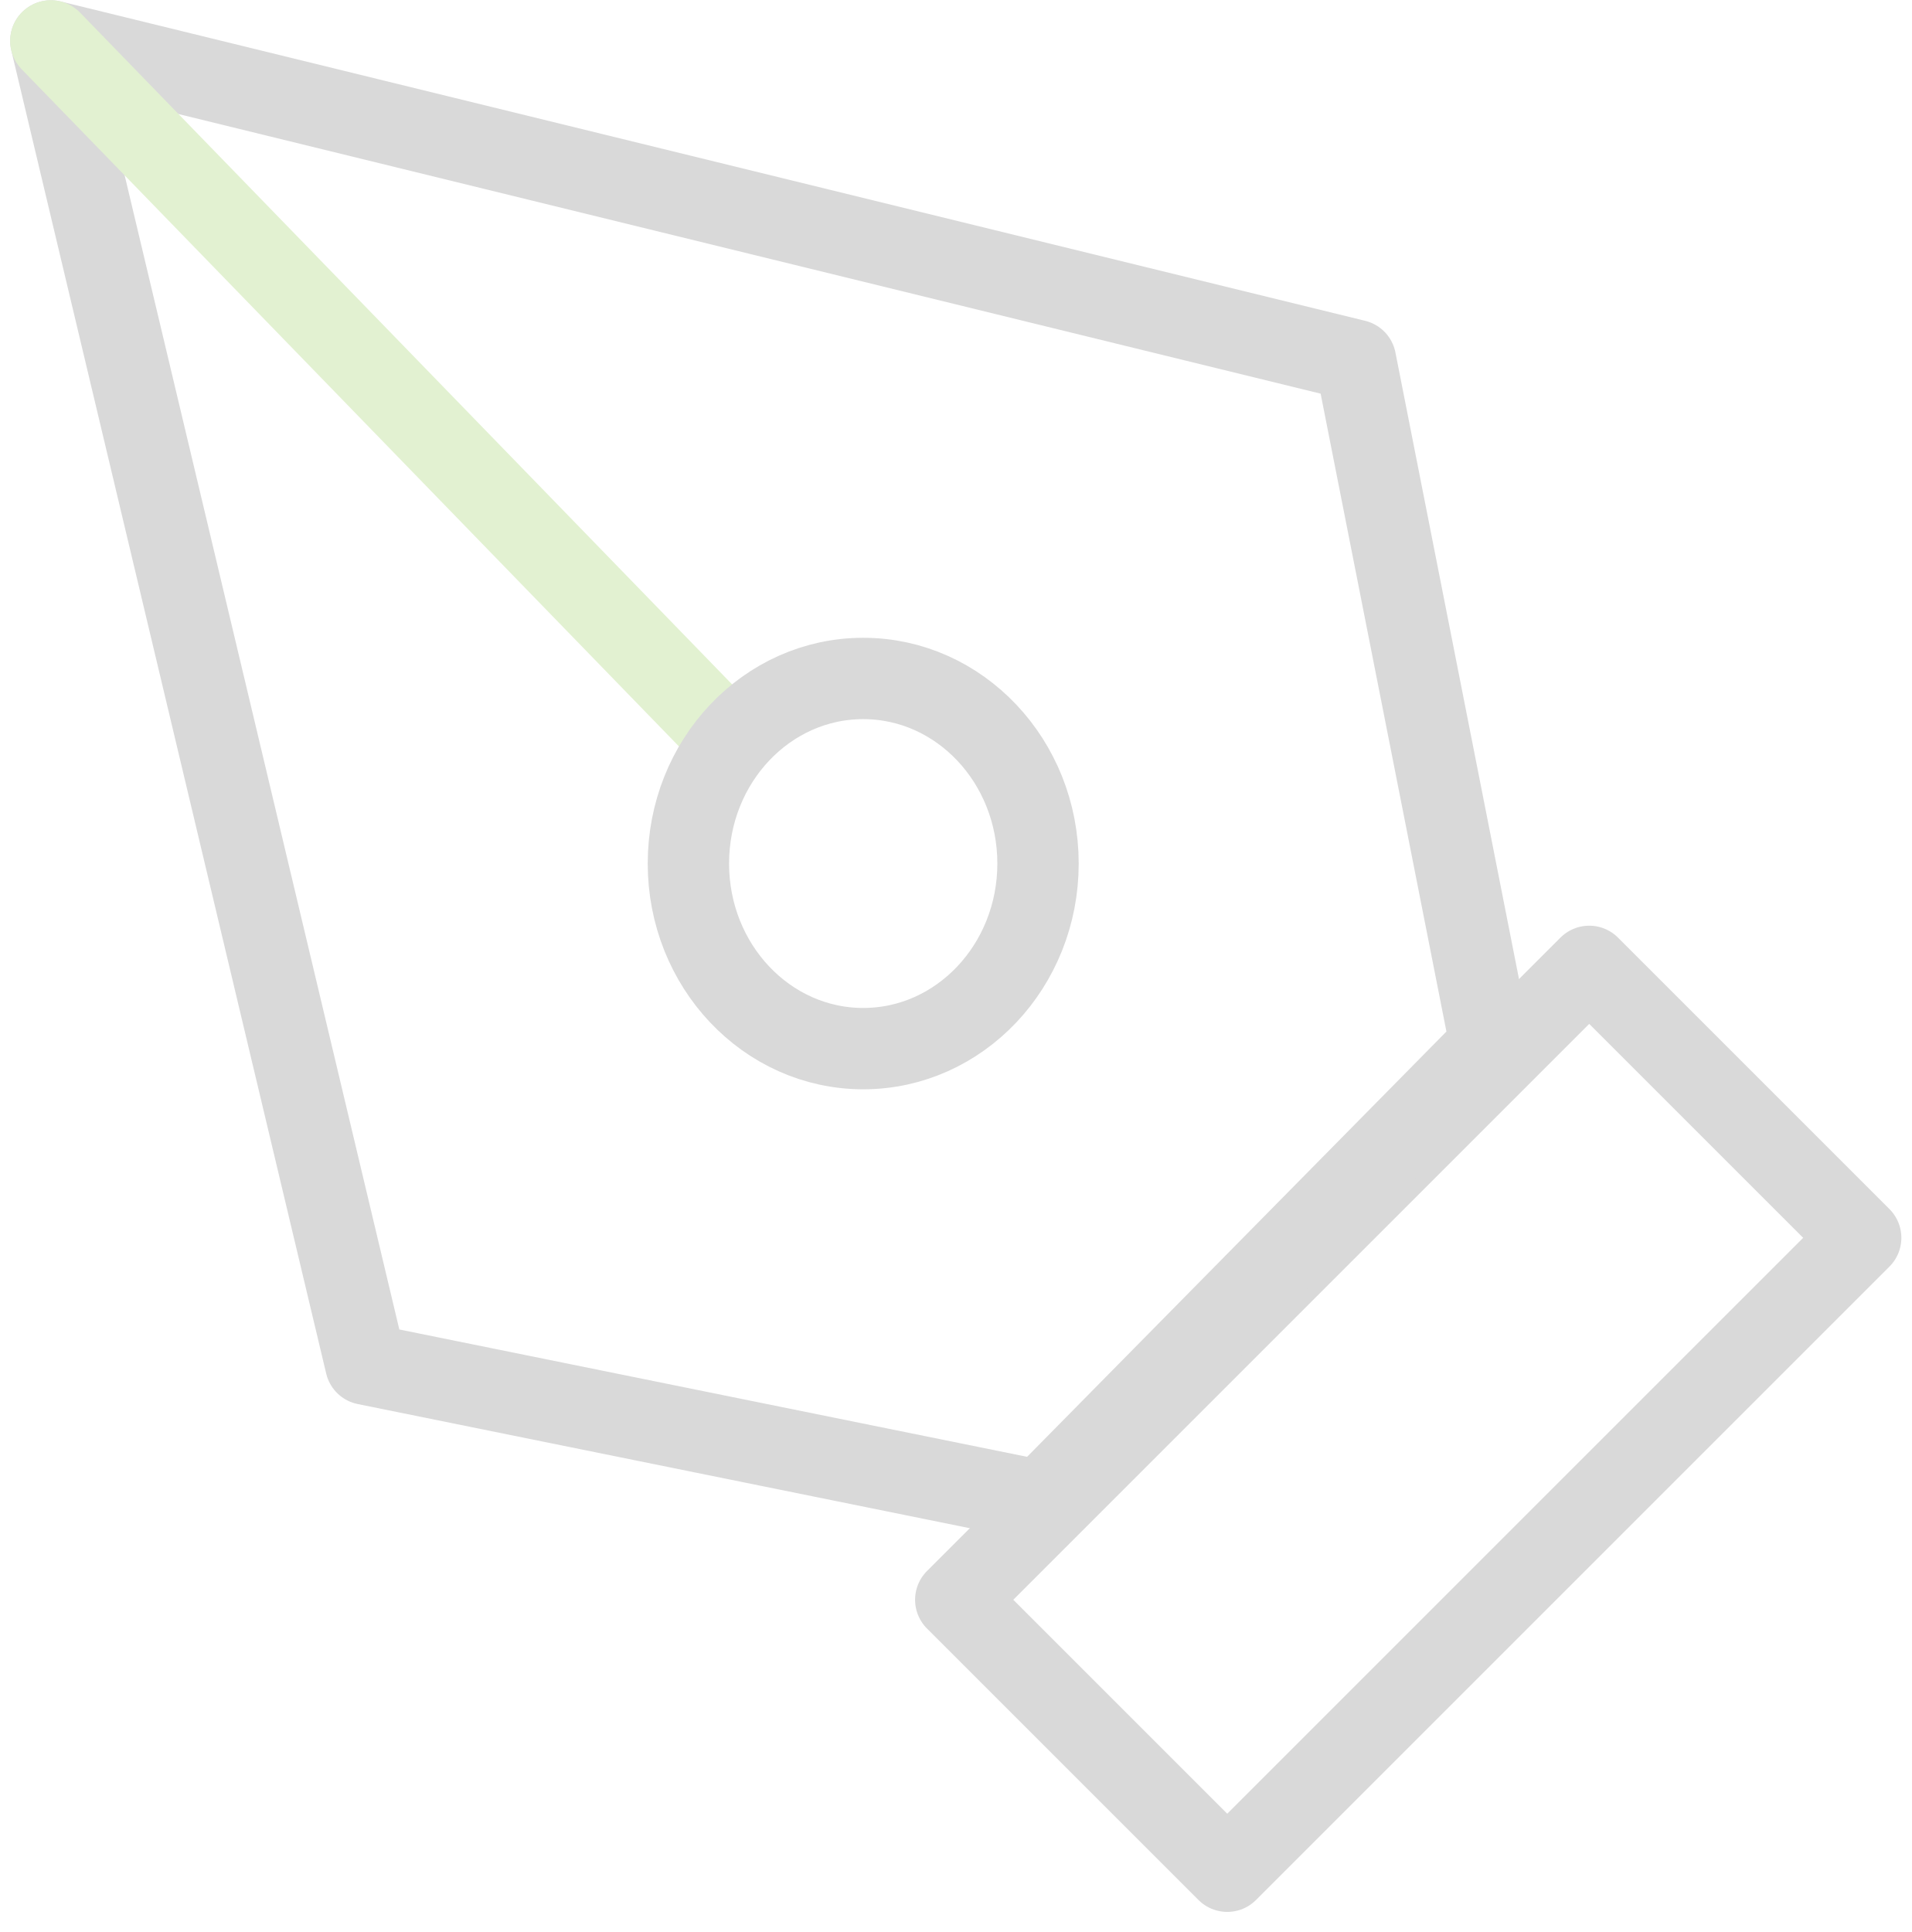
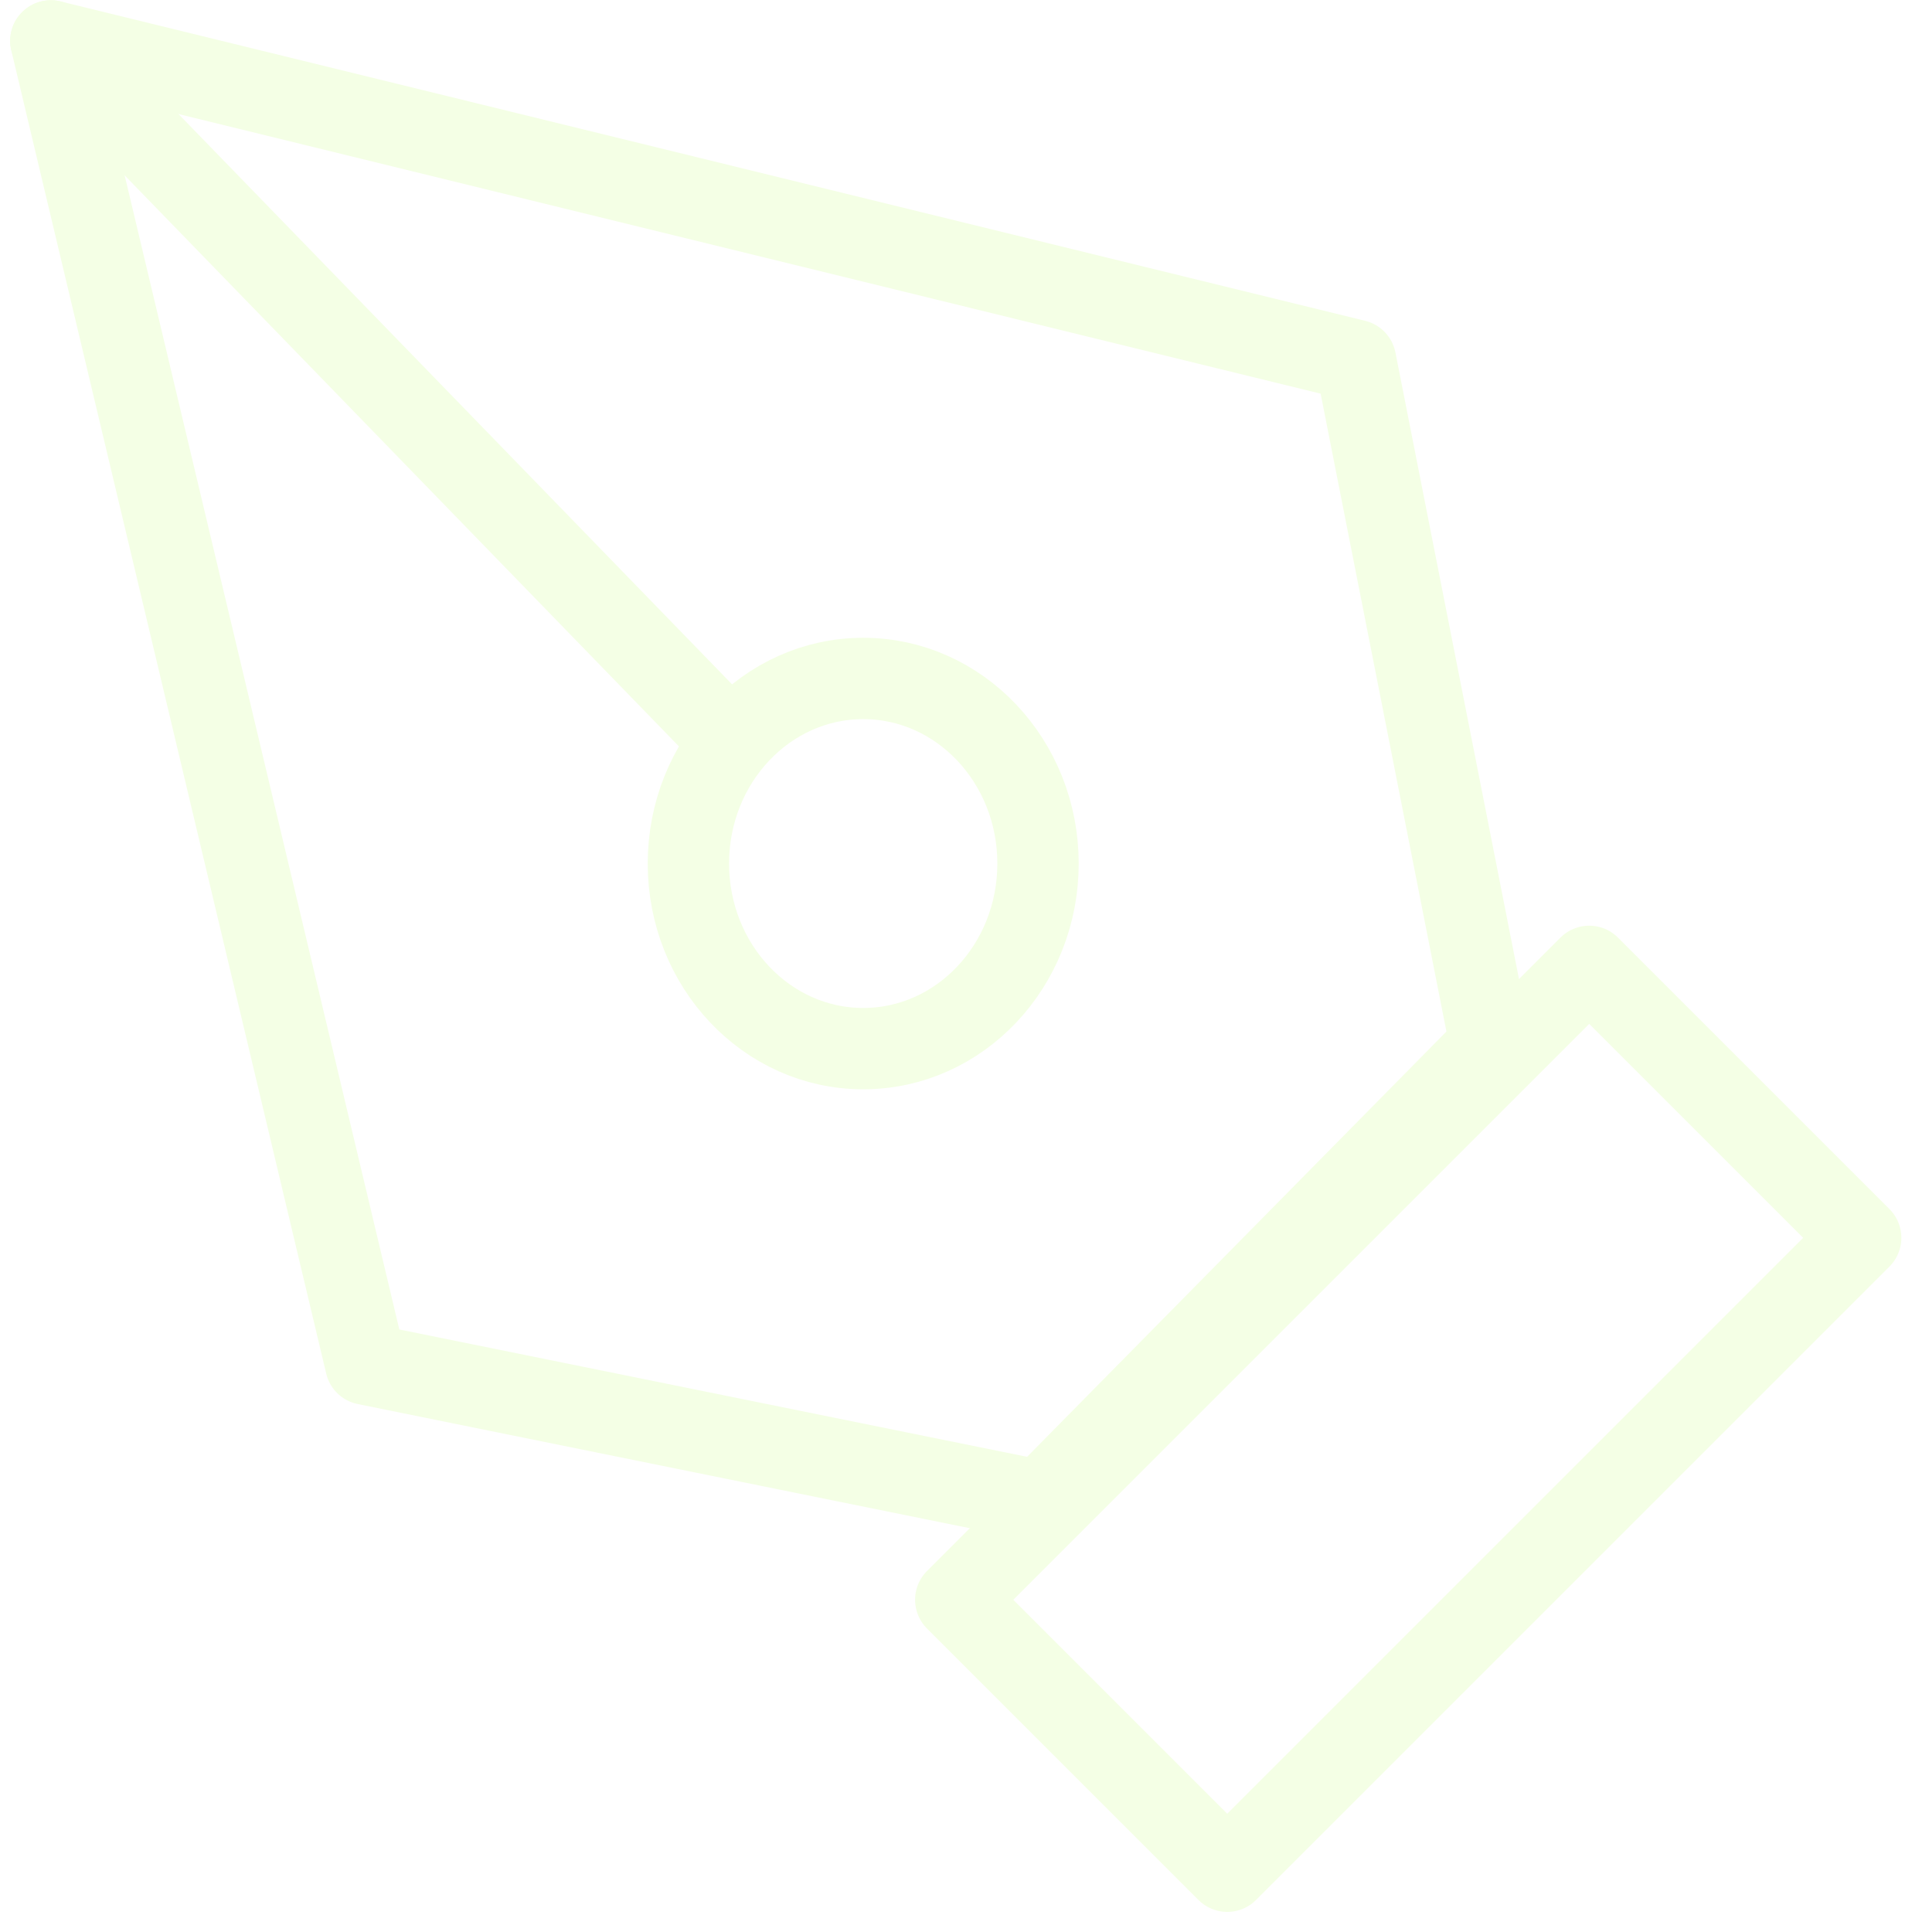
<svg xmlns="http://www.w3.org/2000/svg" width="94" height="95" viewBox="0 0 94 95" fill="none">
-   <path d="M46.994 78.664L78.141 47.518L91.489 60.866L60.343 92.012L46.994 78.664Z" stroke="#D9D9D9" stroke-width="4" stroke-linecap="round" stroke-linejoin="round" />
-   <path d="M73.287 51.373L66.65 17.718L2.5 2.012L17.985 67.079L51.166 73.81L73.287 51.373Z" stroke="#D9D9D9" stroke-width="4" stroke-linecap="round" stroke-linejoin="round" />
-   <path d="M2.5 2.012L35.871 36.394" stroke="#e2f1d1" stroke-width="4" stroke-linecap="round" stroke-linejoin="round" />
-   <path d="M42.444 51.563C47.191 51.563 51.039 47.488 51.039 42.462C51.039 37.435 47.191 33.361 42.444 33.361C37.697 33.361 33.848 37.435 33.848 42.462C33.848 47.488 37.697 51.563 42.444 51.563Z" stroke="#D9D9D9" stroke-width="4" stroke-linecap="round" stroke-linejoin="round" />
+   <path d="M46.994 78.664L78.141 47.518L91.489 60.866L60.343 92.012L46.994 78.664Z" stroke="#f4ffe5" stroke-width="4" stroke-linecap="round" stroke-linejoin="round" />
+   <path d="M73.287 51.373L66.65 17.718L2.5 2.012L17.985 67.079L51.166 73.81L73.287 51.373Z" stroke="#f4ffe5" stroke-width="4" stroke-linecap="round" stroke-linejoin="round" />
+   <path d="M2.5 2.012L35.871 36.394" stroke="#f4ffe5" stroke-width="4" stroke-linecap="round" stroke-linejoin="round" />
+   <path d="M42.444 51.563C47.191 51.563 51.039 47.488 51.039 42.462C51.039 37.435 47.191 33.361 42.444 33.361C37.697 33.361 33.848 37.435 33.848 42.462C33.848 47.488 37.697 51.563 42.444 51.563Z" stroke="#f4ffe5" stroke-width="4" stroke-linecap="round" stroke-linejoin="round" />
</svg>
